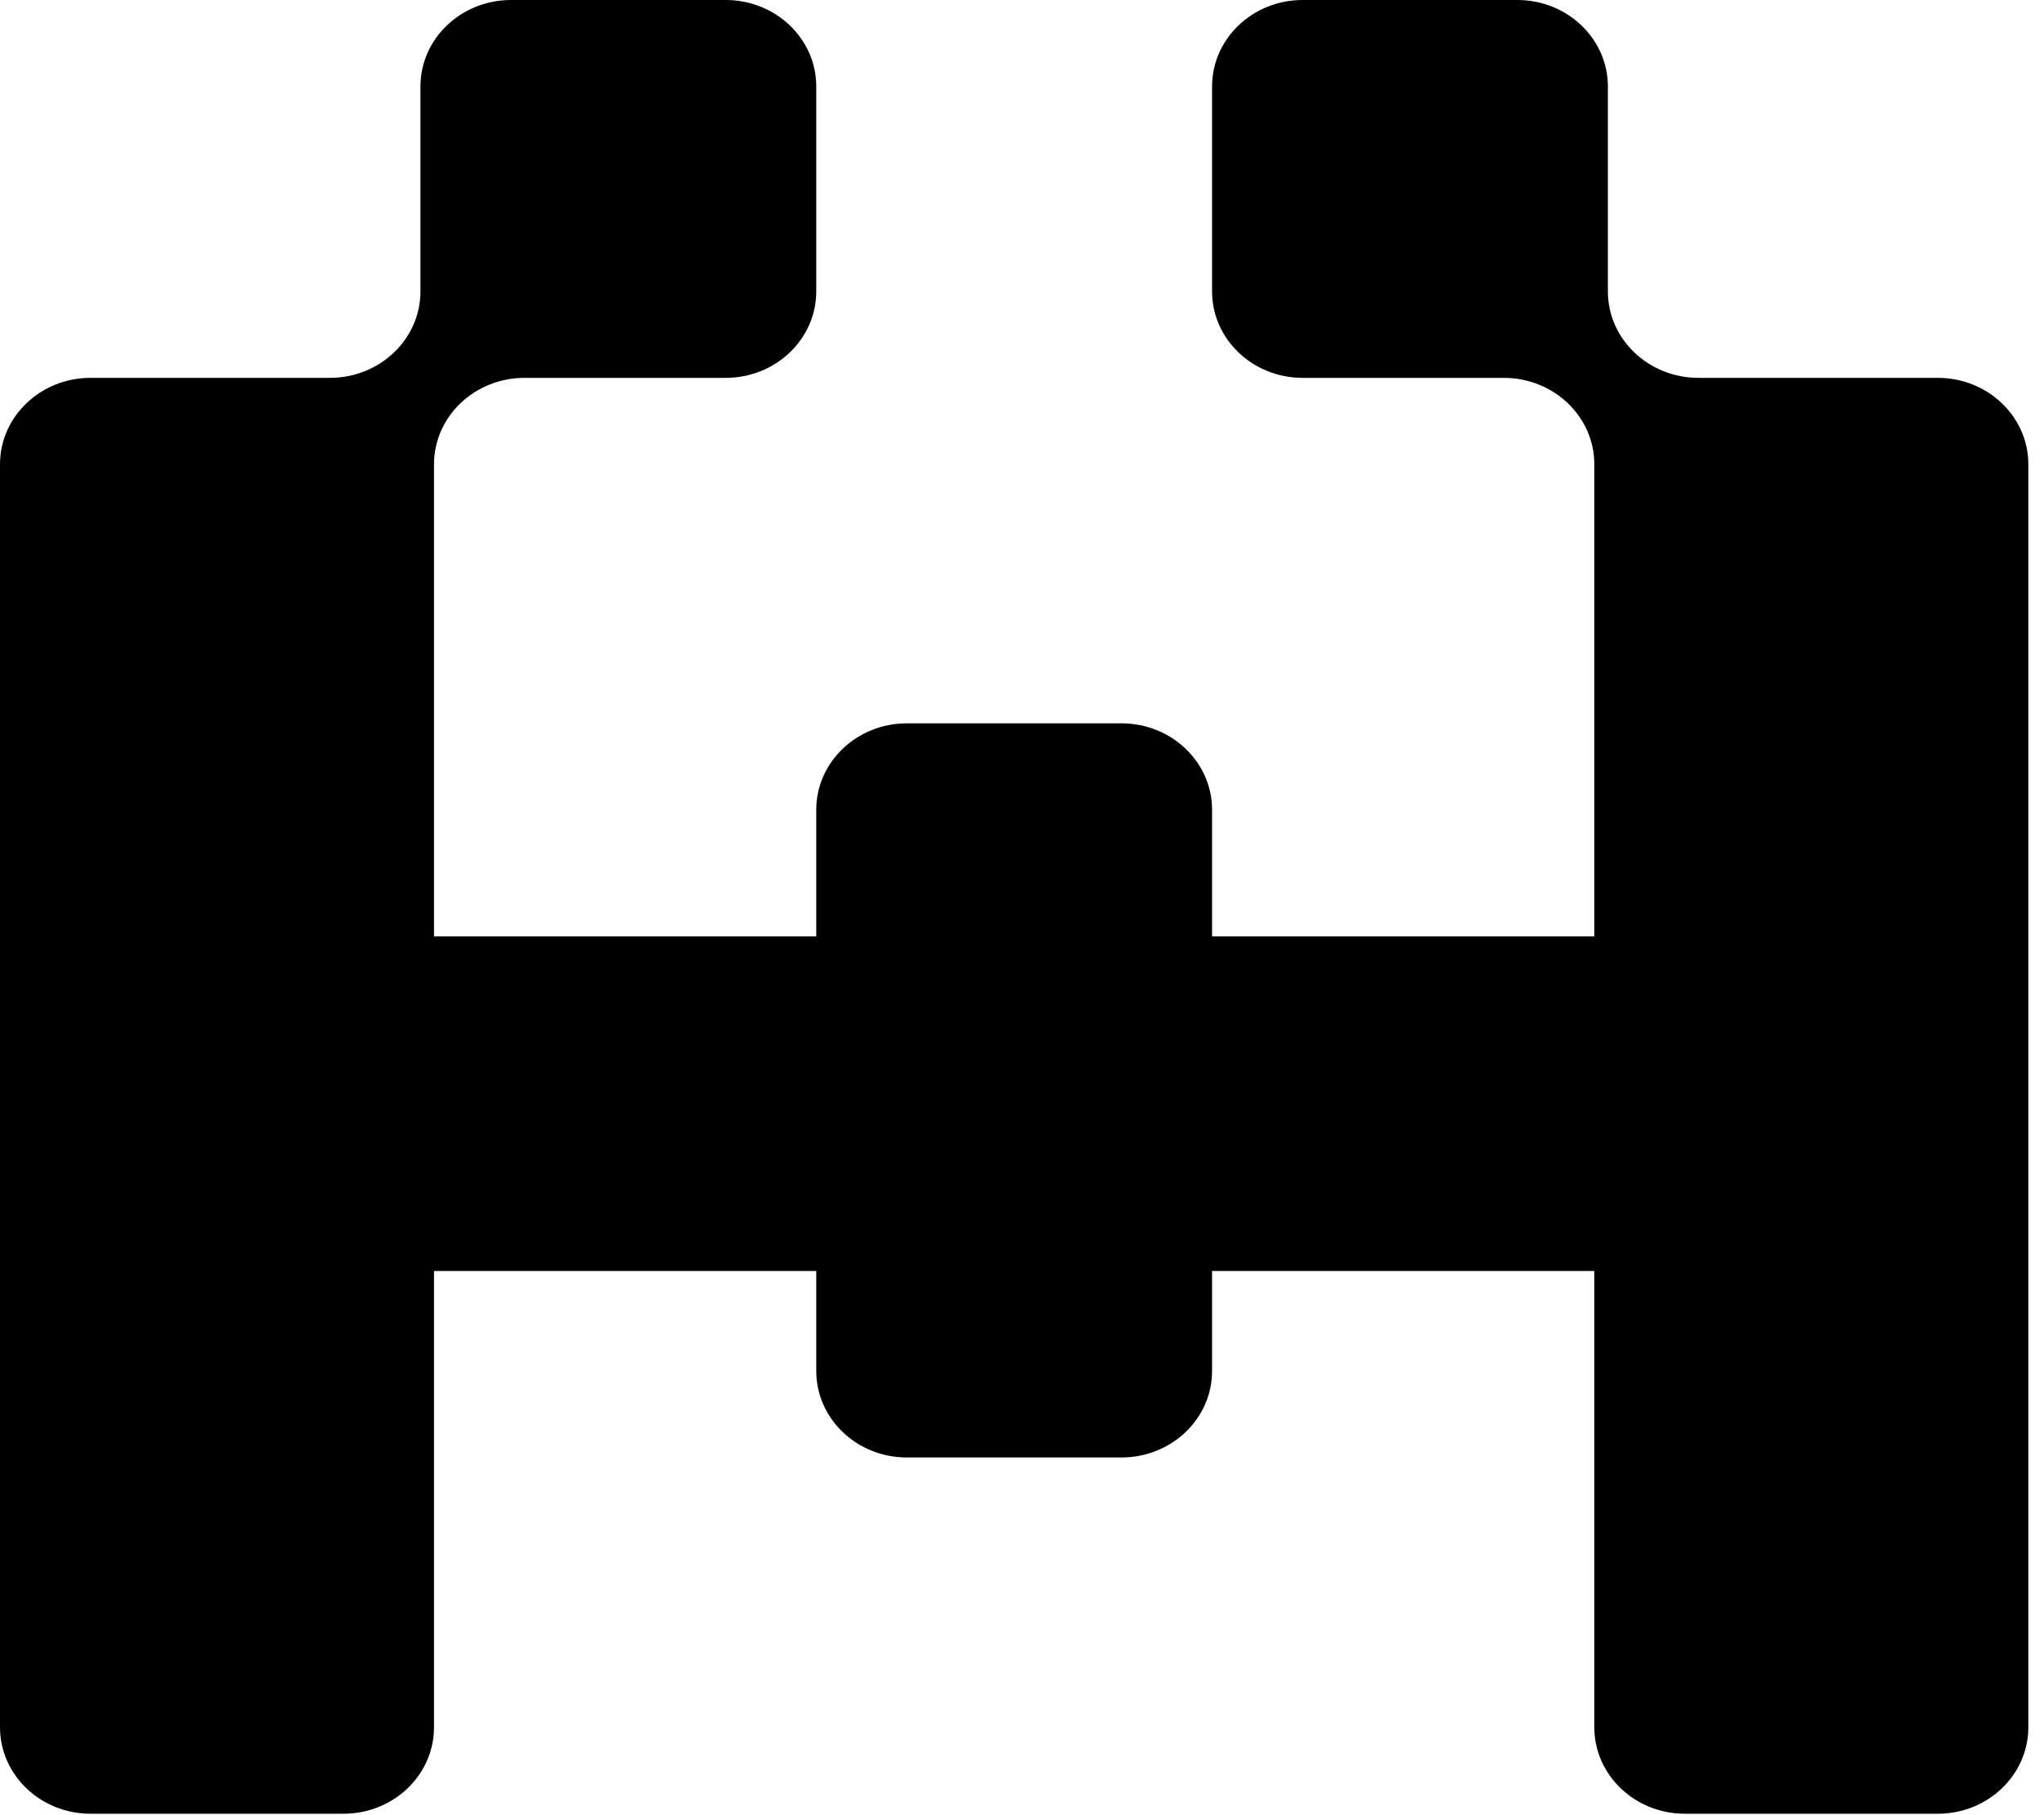
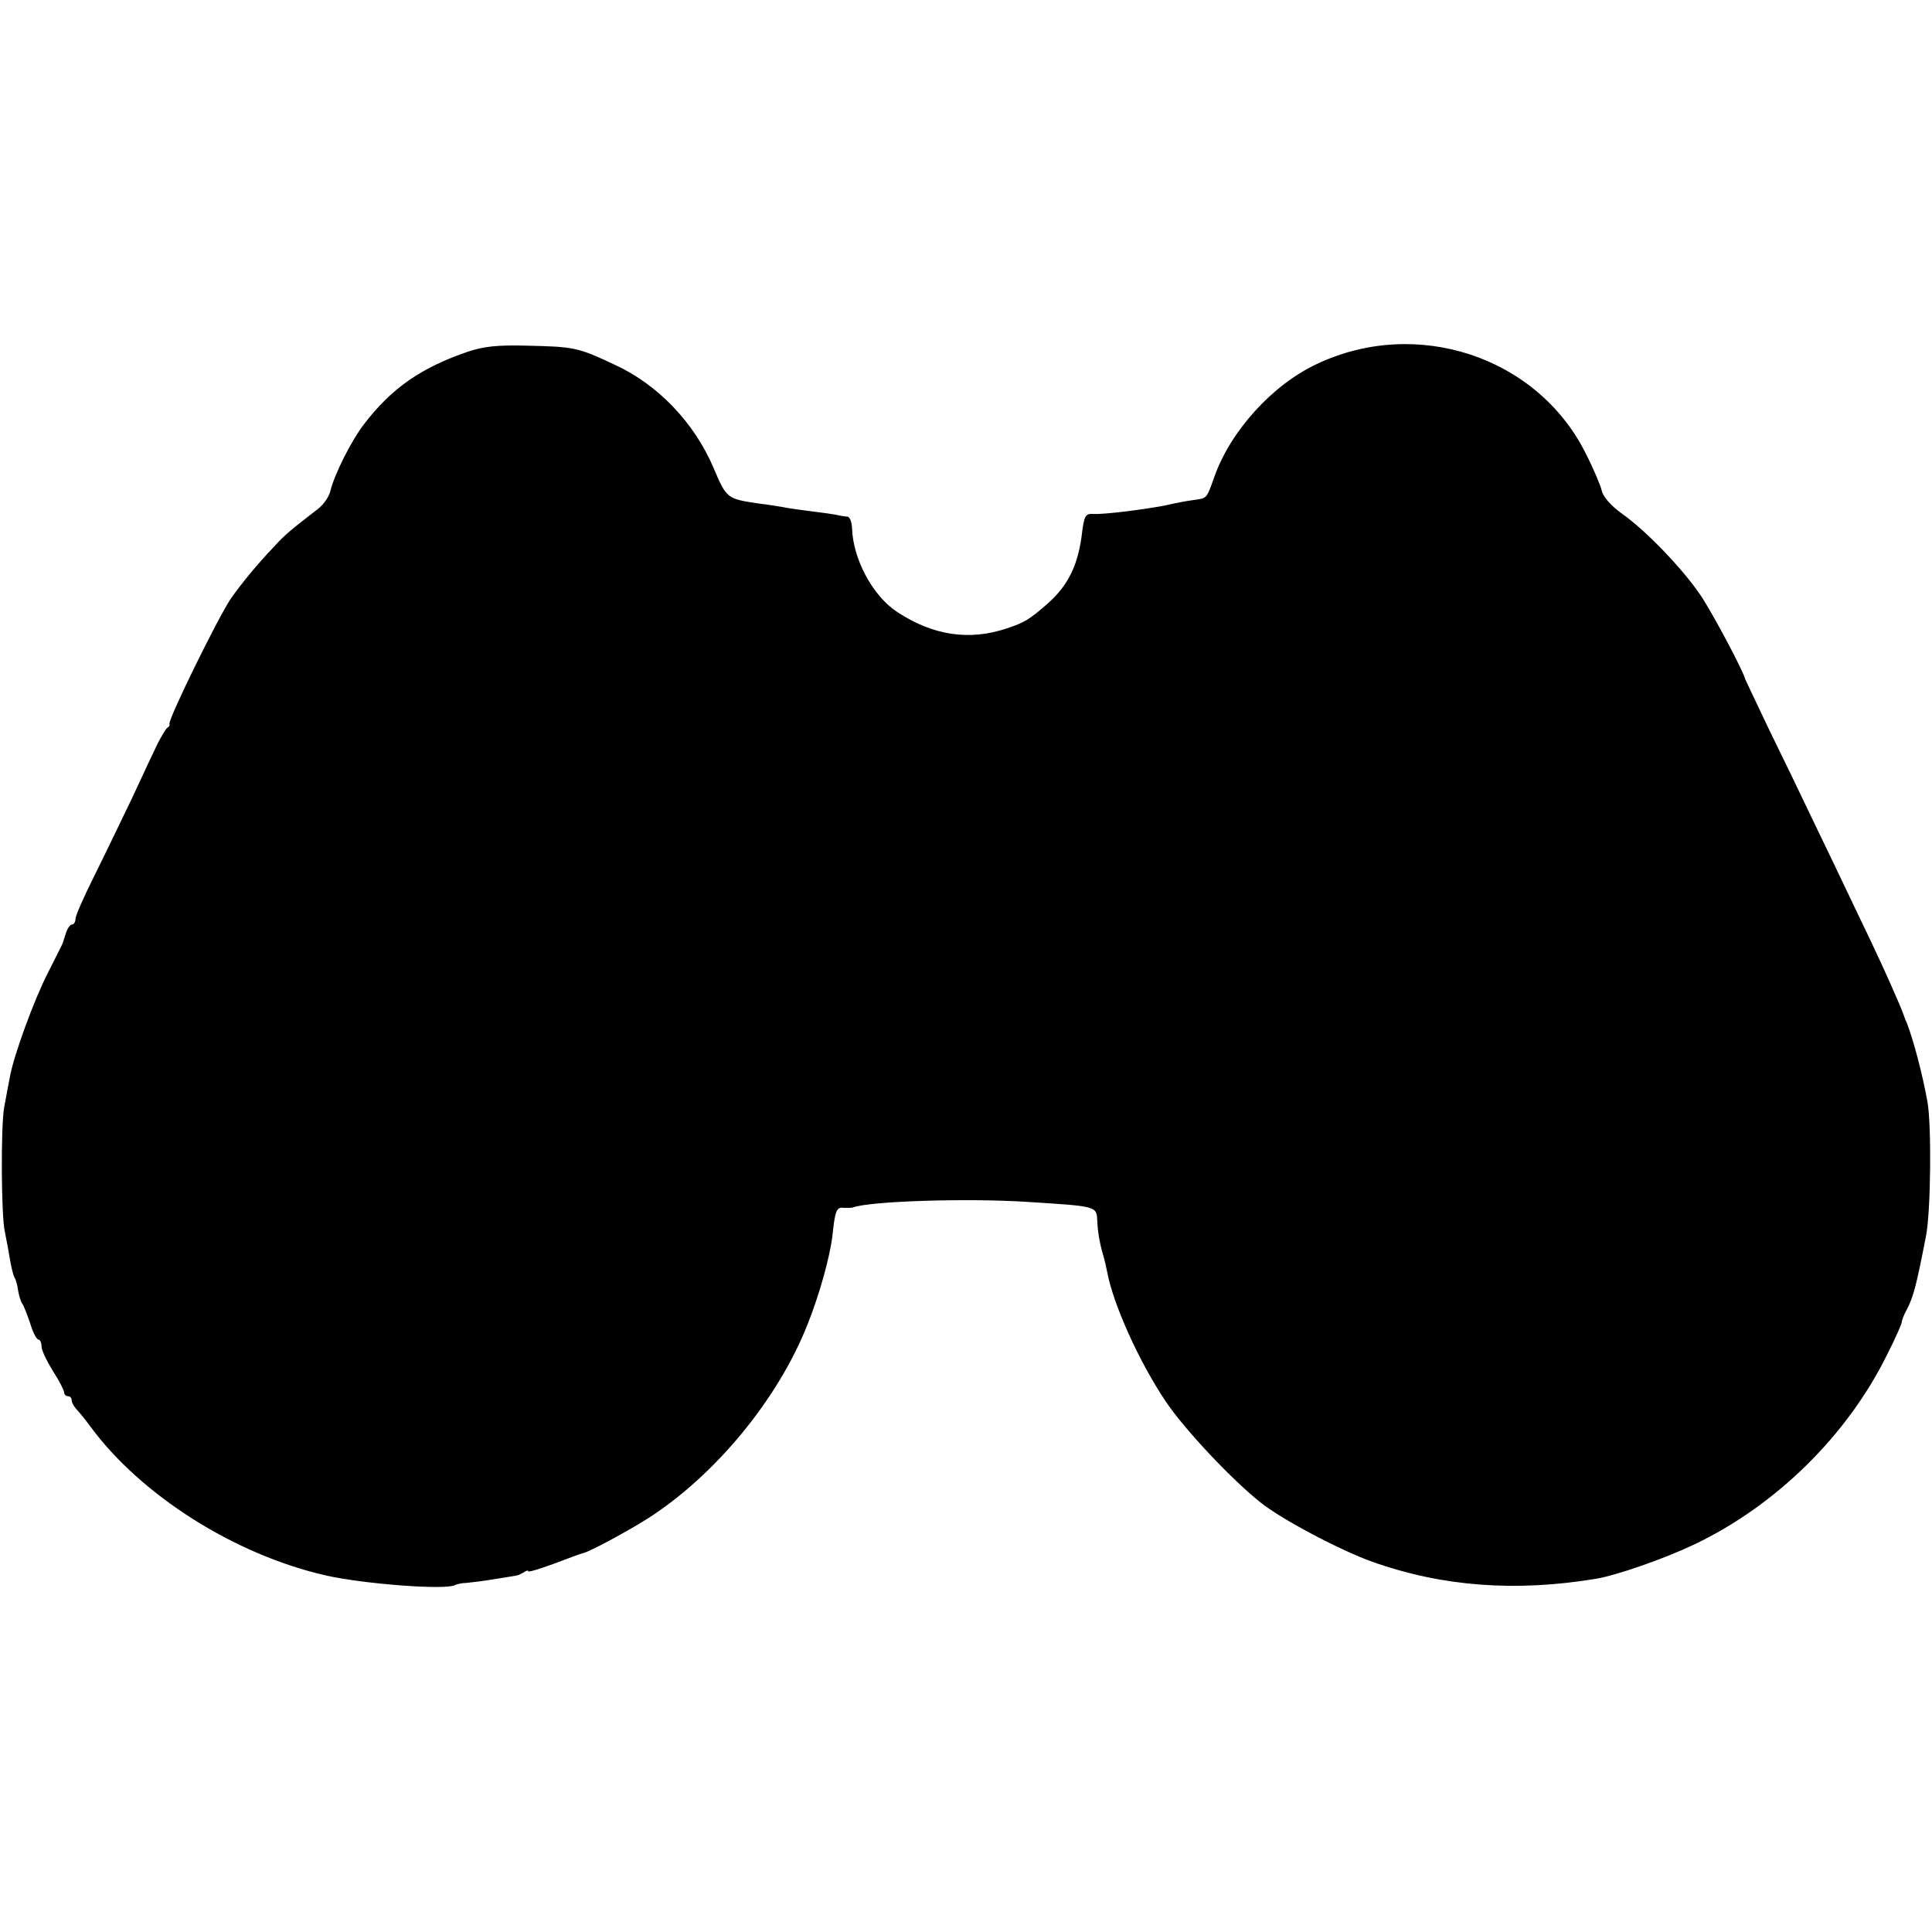
- <svg xmlns="http://www.w3.org/2000/svg" width="107" height="95" viewBox="0 0 107 95" fill="none">
-   <path fill-rule="evenodd" clip-rule="evenodd" d="M37.988 0C40.607 0 42.73 2.027 42.73 4.527V15.254C42.73 17.754 40.607 19.781 37.988 19.781H27.462C24.843 19.781 22.72 21.808 22.72 24.308V90.423C22.72 92.923 20.597 94.95 17.979 94.95H4.742C2.123 94.95 0 92.923 0 90.423V24.308C0 21.808 2.123 19.781 4.742 19.781H17.268C19.887 19.781 22.01 17.754 22.01 15.254V4.527C22.01 2.027 24.133 0 26.751 0L37.988 0ZM79.428 0C82.047 0 84.17 2.027 84.17 4.527V15.254C84.17 17.754 86.293 19.781 88.912 19.781H101.438C104.057 19.781 106.18 21.808 106.18 24.308V90.423C106.18 92.923 104.057 94.95 101.438 94.95H88.201C85.582 94.95 83.46 92.923 83.46 90.423V24.308C83.46 21.808 81.337 19.781 78.718 19.781H68.192C65.573 19.781 63.45 17.754 63.45 15.254V4.527C63.45 2.027 65.573 0 68.192 0L79.428 0ZM58.708 37.867C61.327 37.867 63.45 39.894 63.45 42.394V71.772C63.45 74.272 61.327 76.299 58.708 76.299H47.471C44.853 76.299 42.73 74.272 42.73 71.772V42.394C42.73 39.894 44.853 37.867 47.471 37.867H58.708Z" fill="black" />
-   <path fill-rule="evenodd" clip-rule="evenodd" d="M85.704 49.019C88.323 49.019 90.446 51.046 90.446 53.546V62.01C90.446 64.51 88.323 66.536 85.704 66.536H11.483C8.864 66.536 4.741 62.01 4.741 62.01V53.546C4.741 51.046 8.864 49.019 11.483 49.019H85.704Z" fill="black" />
+ <svg xmlns="http://www.w3.org/2000/svg" version="1.0" width="512pt" height="512pt" viewBox="0 0 512 512" preserveAspectRatio="xMidYMid meet">
+   <g transform="translate(0,512) scale(0.1,-0.1)" fill="#000000" stroke="none">
+     <path d="M1240 4188 c-123 -42 -202 -96 -276 -193 -33 -43 -78 -132 -89 -178 -4 -15 -19 -36 -34 -47 -70 -54 -86 -67 -116 -100 -42 -44 -85 -96 -113 -136 -34 -50 -168 -323 -163 -333 2 -2 -1 -7 -6 -10 -4 -3 -15 -22 -25 -41 -9 -19 -40 -84 -68 -145 -29 -60 -74 -154 -101 -208 -27 -54 -49 -104 -49 -112 0 -8 -4 -15 -9 -15 -5 0 -12 -10 -16 -22 -4 -13 -8 -25 -9 -28 -1 -3 -19 -38 -39 -78 -37 -72 -91 -220 -101 -277 -3 -16 -10 -52 -15 -80 -9 -49 -8 -290 2 -330 2 -11 8 -40 12 -65 4 -25 10 -49 13 -55 4 -5 8 -21 10 -35 2 -13 7 -29 11 -35 4 -5 13 -29 21 -52 7 -24 17 -43 22 -43 4 0 8 -8 8 -18 0 -10 14 -39 30 -65 17 -26 30 -52 30 -57 0 -6 5 -10 10 -10 6 0 10 -5 10 -11 0 -6 6 -16 12 -23 7 -7 24 -28 38 -47 134 -182 382 -339 623 -394 102 -23 315 -39 342 -26 6 3 19 6 30 6 11 1 45 5 75 10 30 5 57 9 60 10 3 0 11 4 18 8 6 5 12 6 12 3 0 -3 30 6 68 20 37 14 72 27 77 28 16 3 115 56 172 92 178 114 345 316 423 514 32 80 59 178 66 235 7 68 11 77 31 74 10 0 20 0 23 1 44 17 303 25 460 15 190 -12 186 -11 188 -52 1 -28 7 -61 16 -91 3 -9 7 -28 10 -42 15 -84 85 -240 156 -345 49 -73 175 -207 251 -267 56 -45 212 -127 296 -157 186 -66 380 -80 592 -45 55 9 181 53 261 91 216 103 405 288 511 503 22 43 39 82 39 87 0 4 6 20 14 34 17 33 25 64 50 193 13 65 15 294 4 356 -14 77 -37 163 -55 210 -4 8 -7 17 -8 20 -1 3 -6 16 -12 30 -31 72 -56 127 -113 245 -34 72 -86 180 -115 240 -29 61 -81 169 -116 240 -34 72 -63 132 -64 135 -5 22 -87 176 -118 222 -47 70 -146 173 -209 217 -28 20 -49 44 -53 60 -3 14 -22 59 -43 100 -128 256 -448 362 -713 236 -117 -55 -228 -177 -271 -299 -21 -59 -19 -56 -54 -61 -16 -2 -49 -8 -74 -14 -49 -10 -165 -25 -192 -23 -22 1 -25 -3 -32 -62 -11 -77 -37 -129 -89 -175 -50 -44 -63 -51 -108 -66 -100 -34 -197 -19 -291 43 -65 42 -118 141 -120 223 -1 16 -6 29 -12 30 -6 0 -20 2 -31 5 -11 2 -40 6 -65 9 -25 3 -61 8 -80 12 -19 3 -44 7 -55 8 -89 13 -89 13 -124 95 -51 120 -148 221 -261 273 -100 47 -108 48 -235 51 -76 2 -113 -2 -155 -16z" />
+   </g>
</svg>
